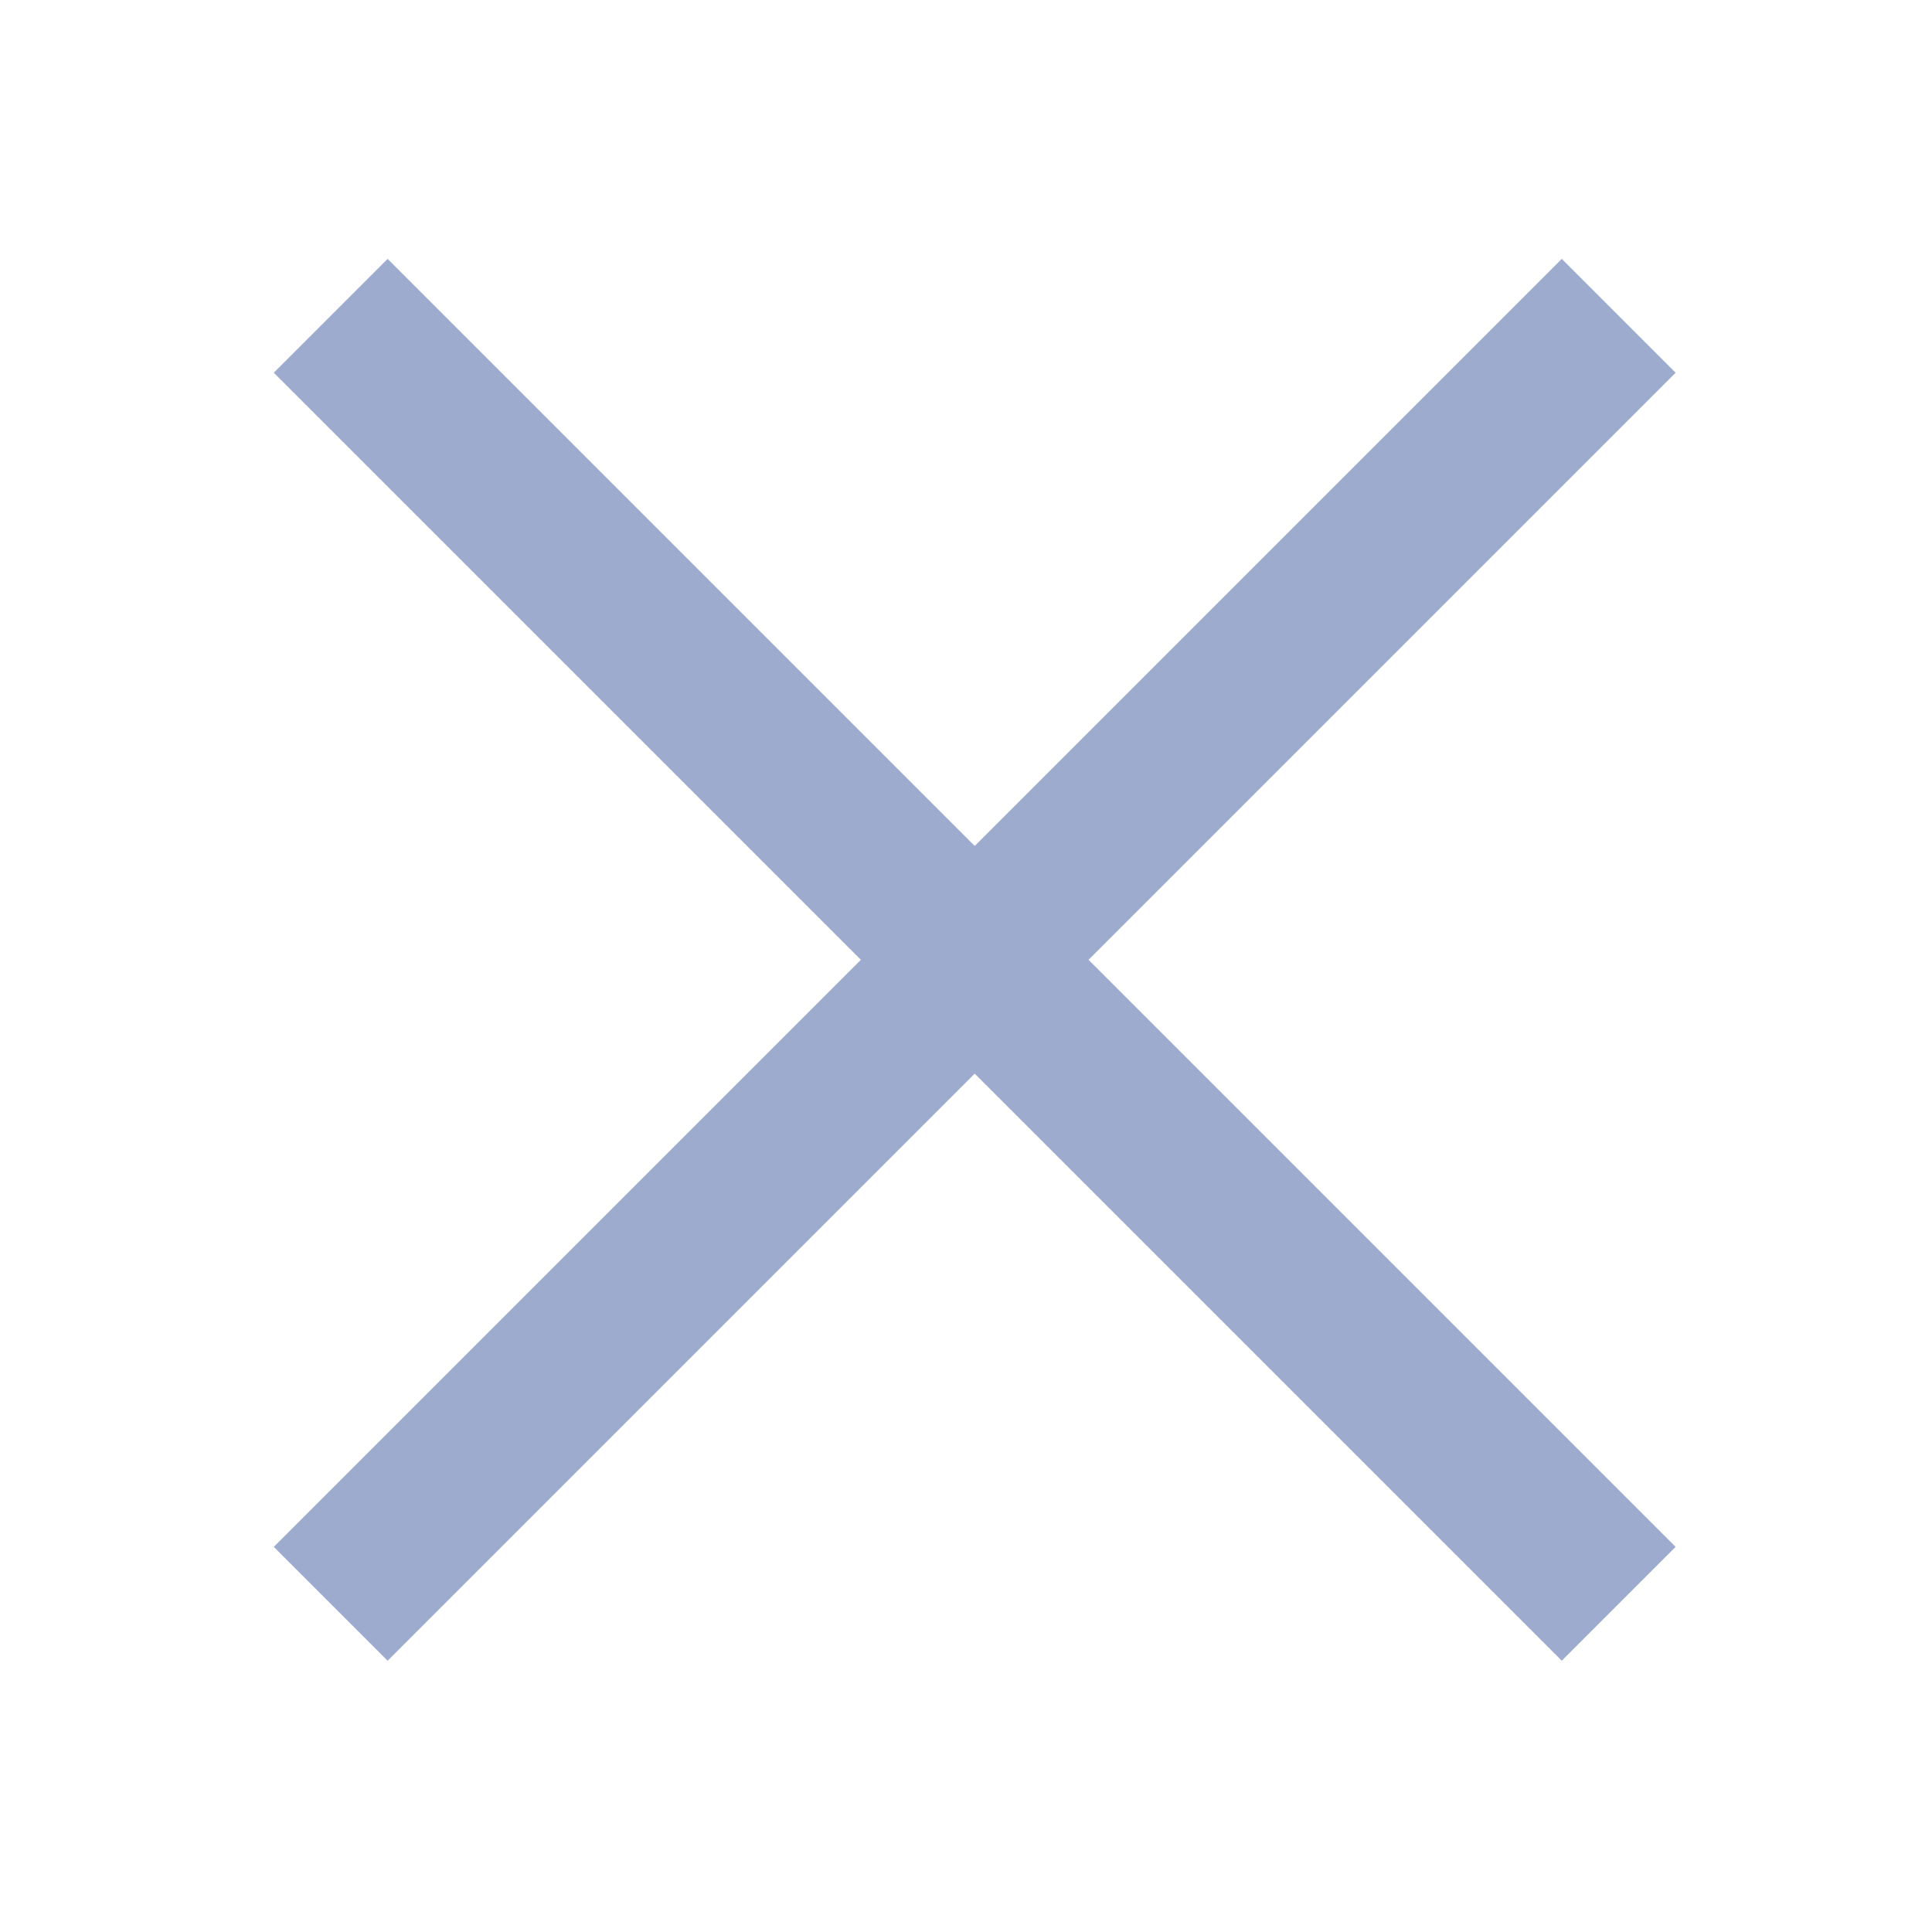
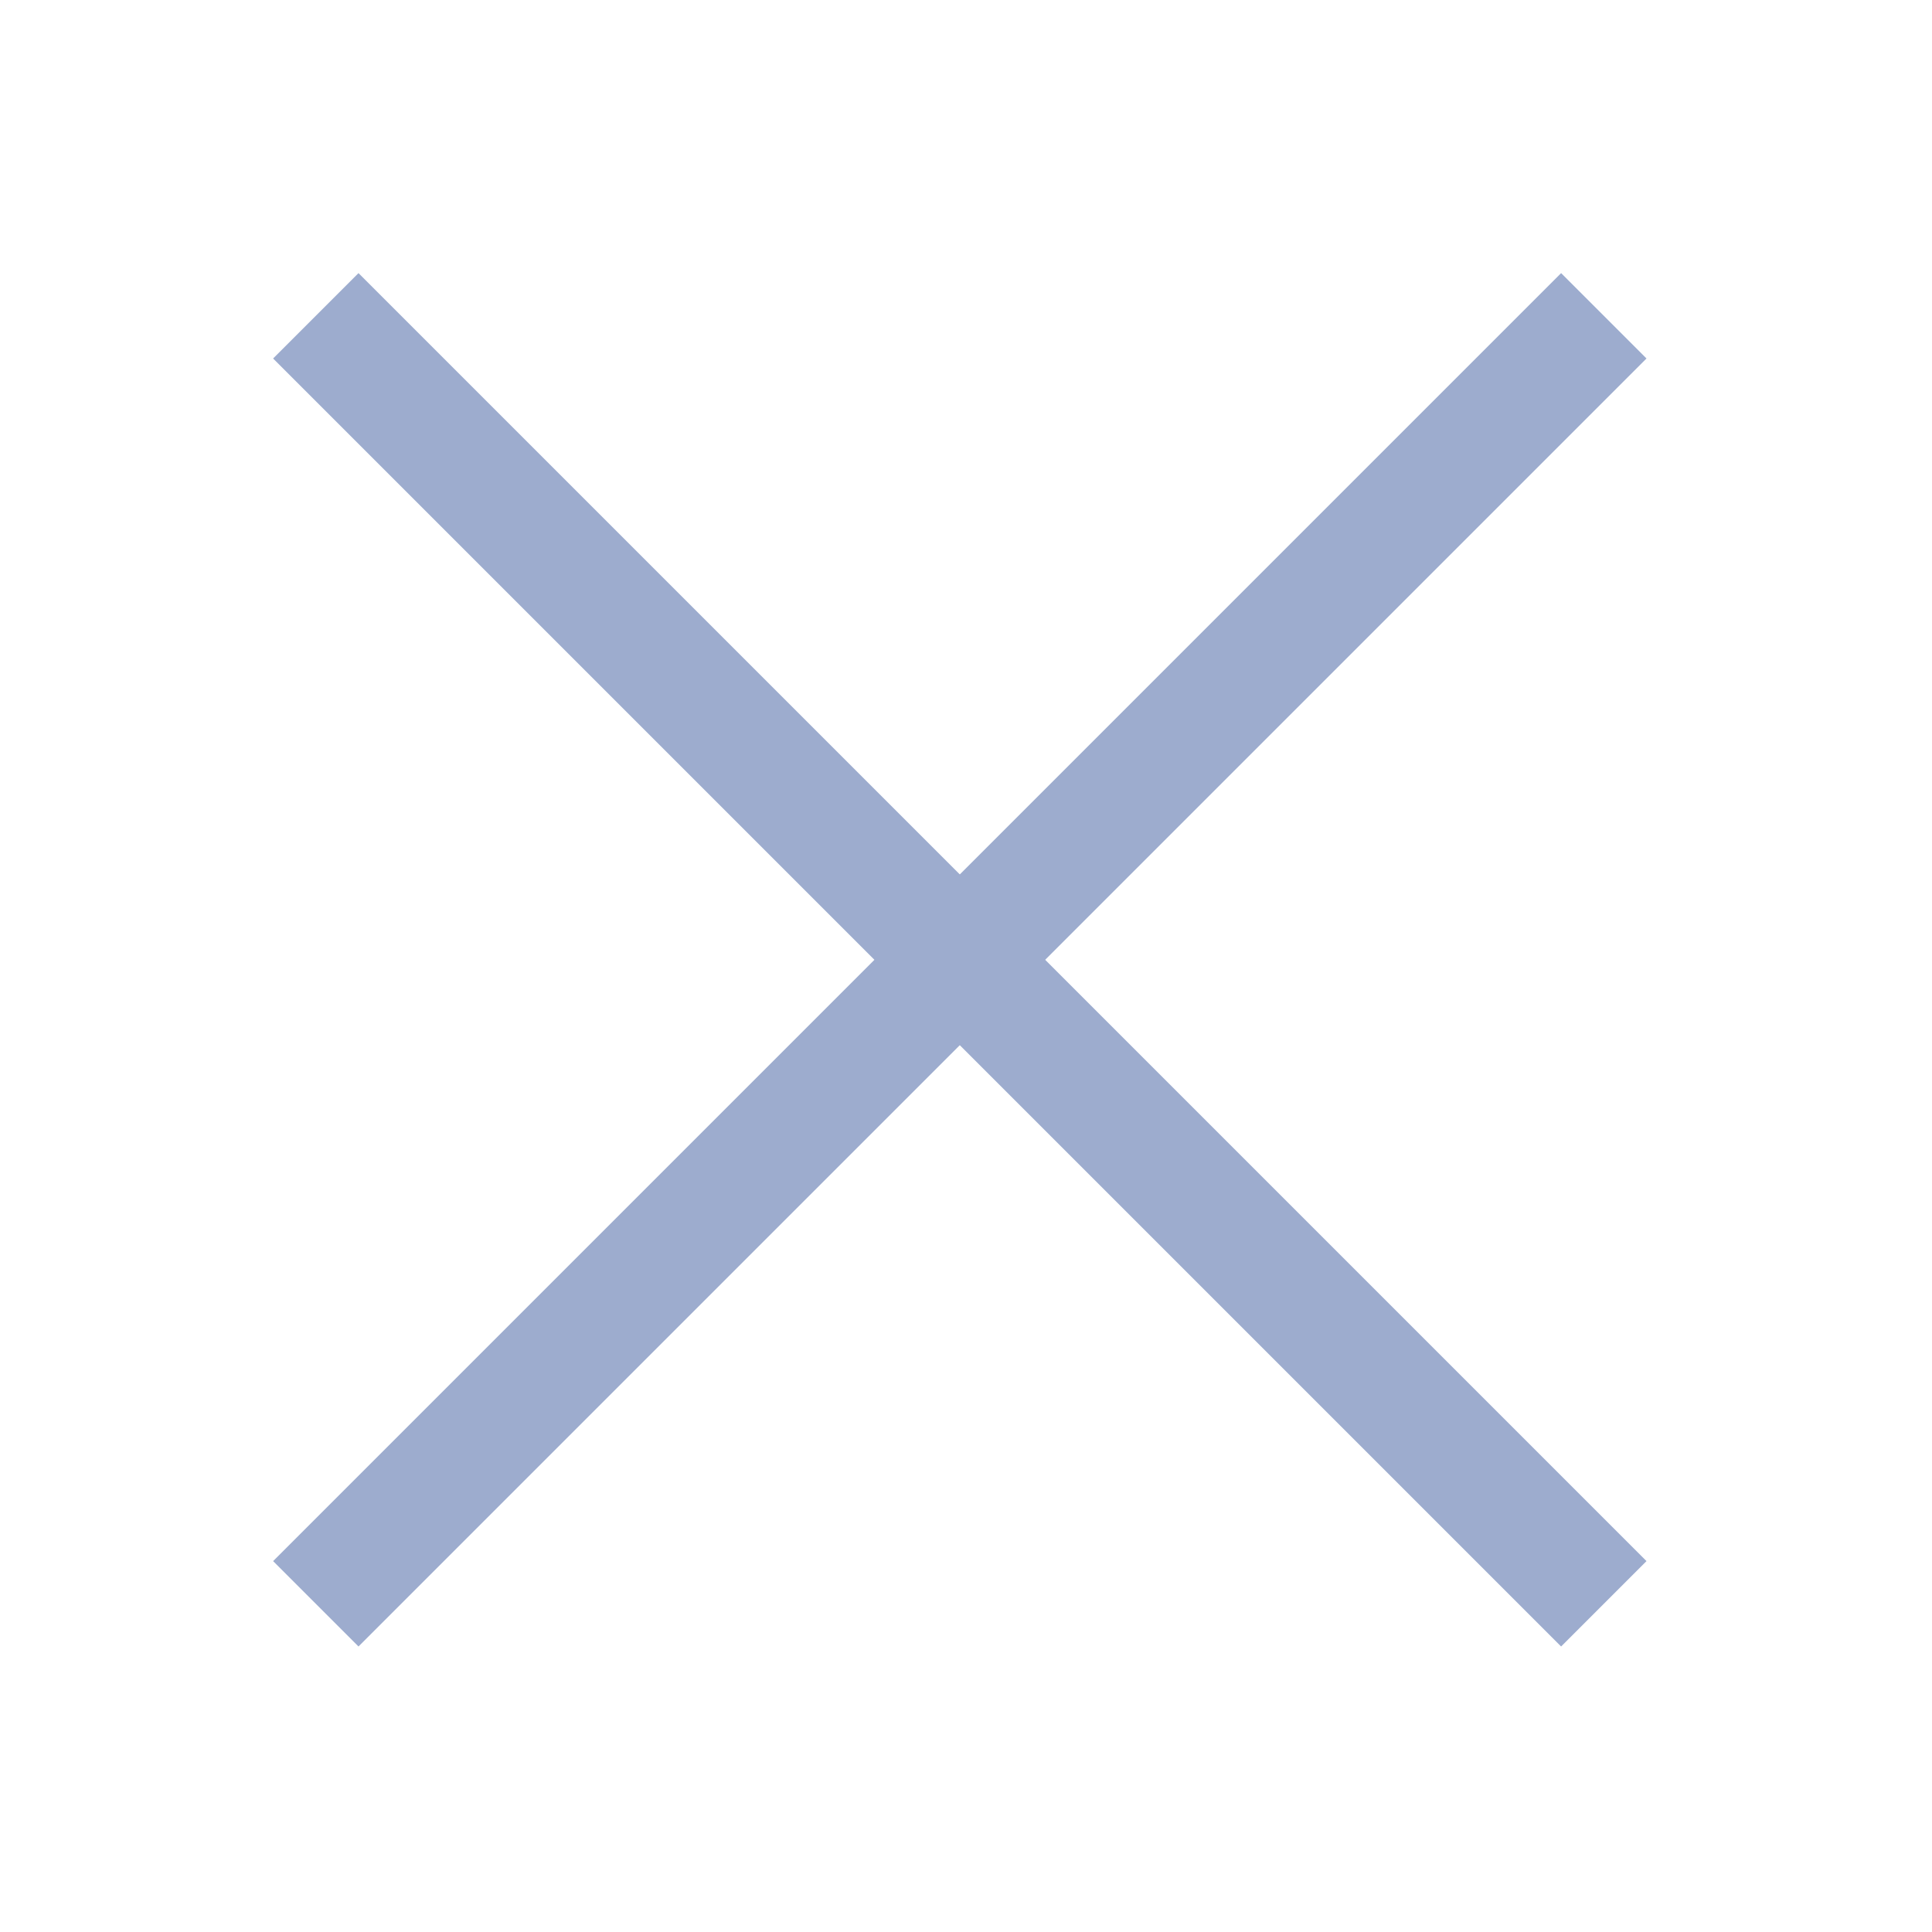
<svg xmlns="http://www.w3.org/2000/svg" width="24" height="24" viewBox="0 0 24 24" fill="none">
-   <path d="M4.108 19.923L20.108 3.923" stroke="#9DACCE" stroke-width="2" />
-   <path d="M4.108 3.923L20.108 19.923" stroke="#9DACCE" stroke-width="2" />
+   <path d="M3.923 19.923L19.923 3.923" stroke="#9DACCE" stroke-width="1.5" />
+   <path d="M3.923 3.923L19.923 19.923" stroke="#9DACCE" stroke-width="1.5" />
</svg>
